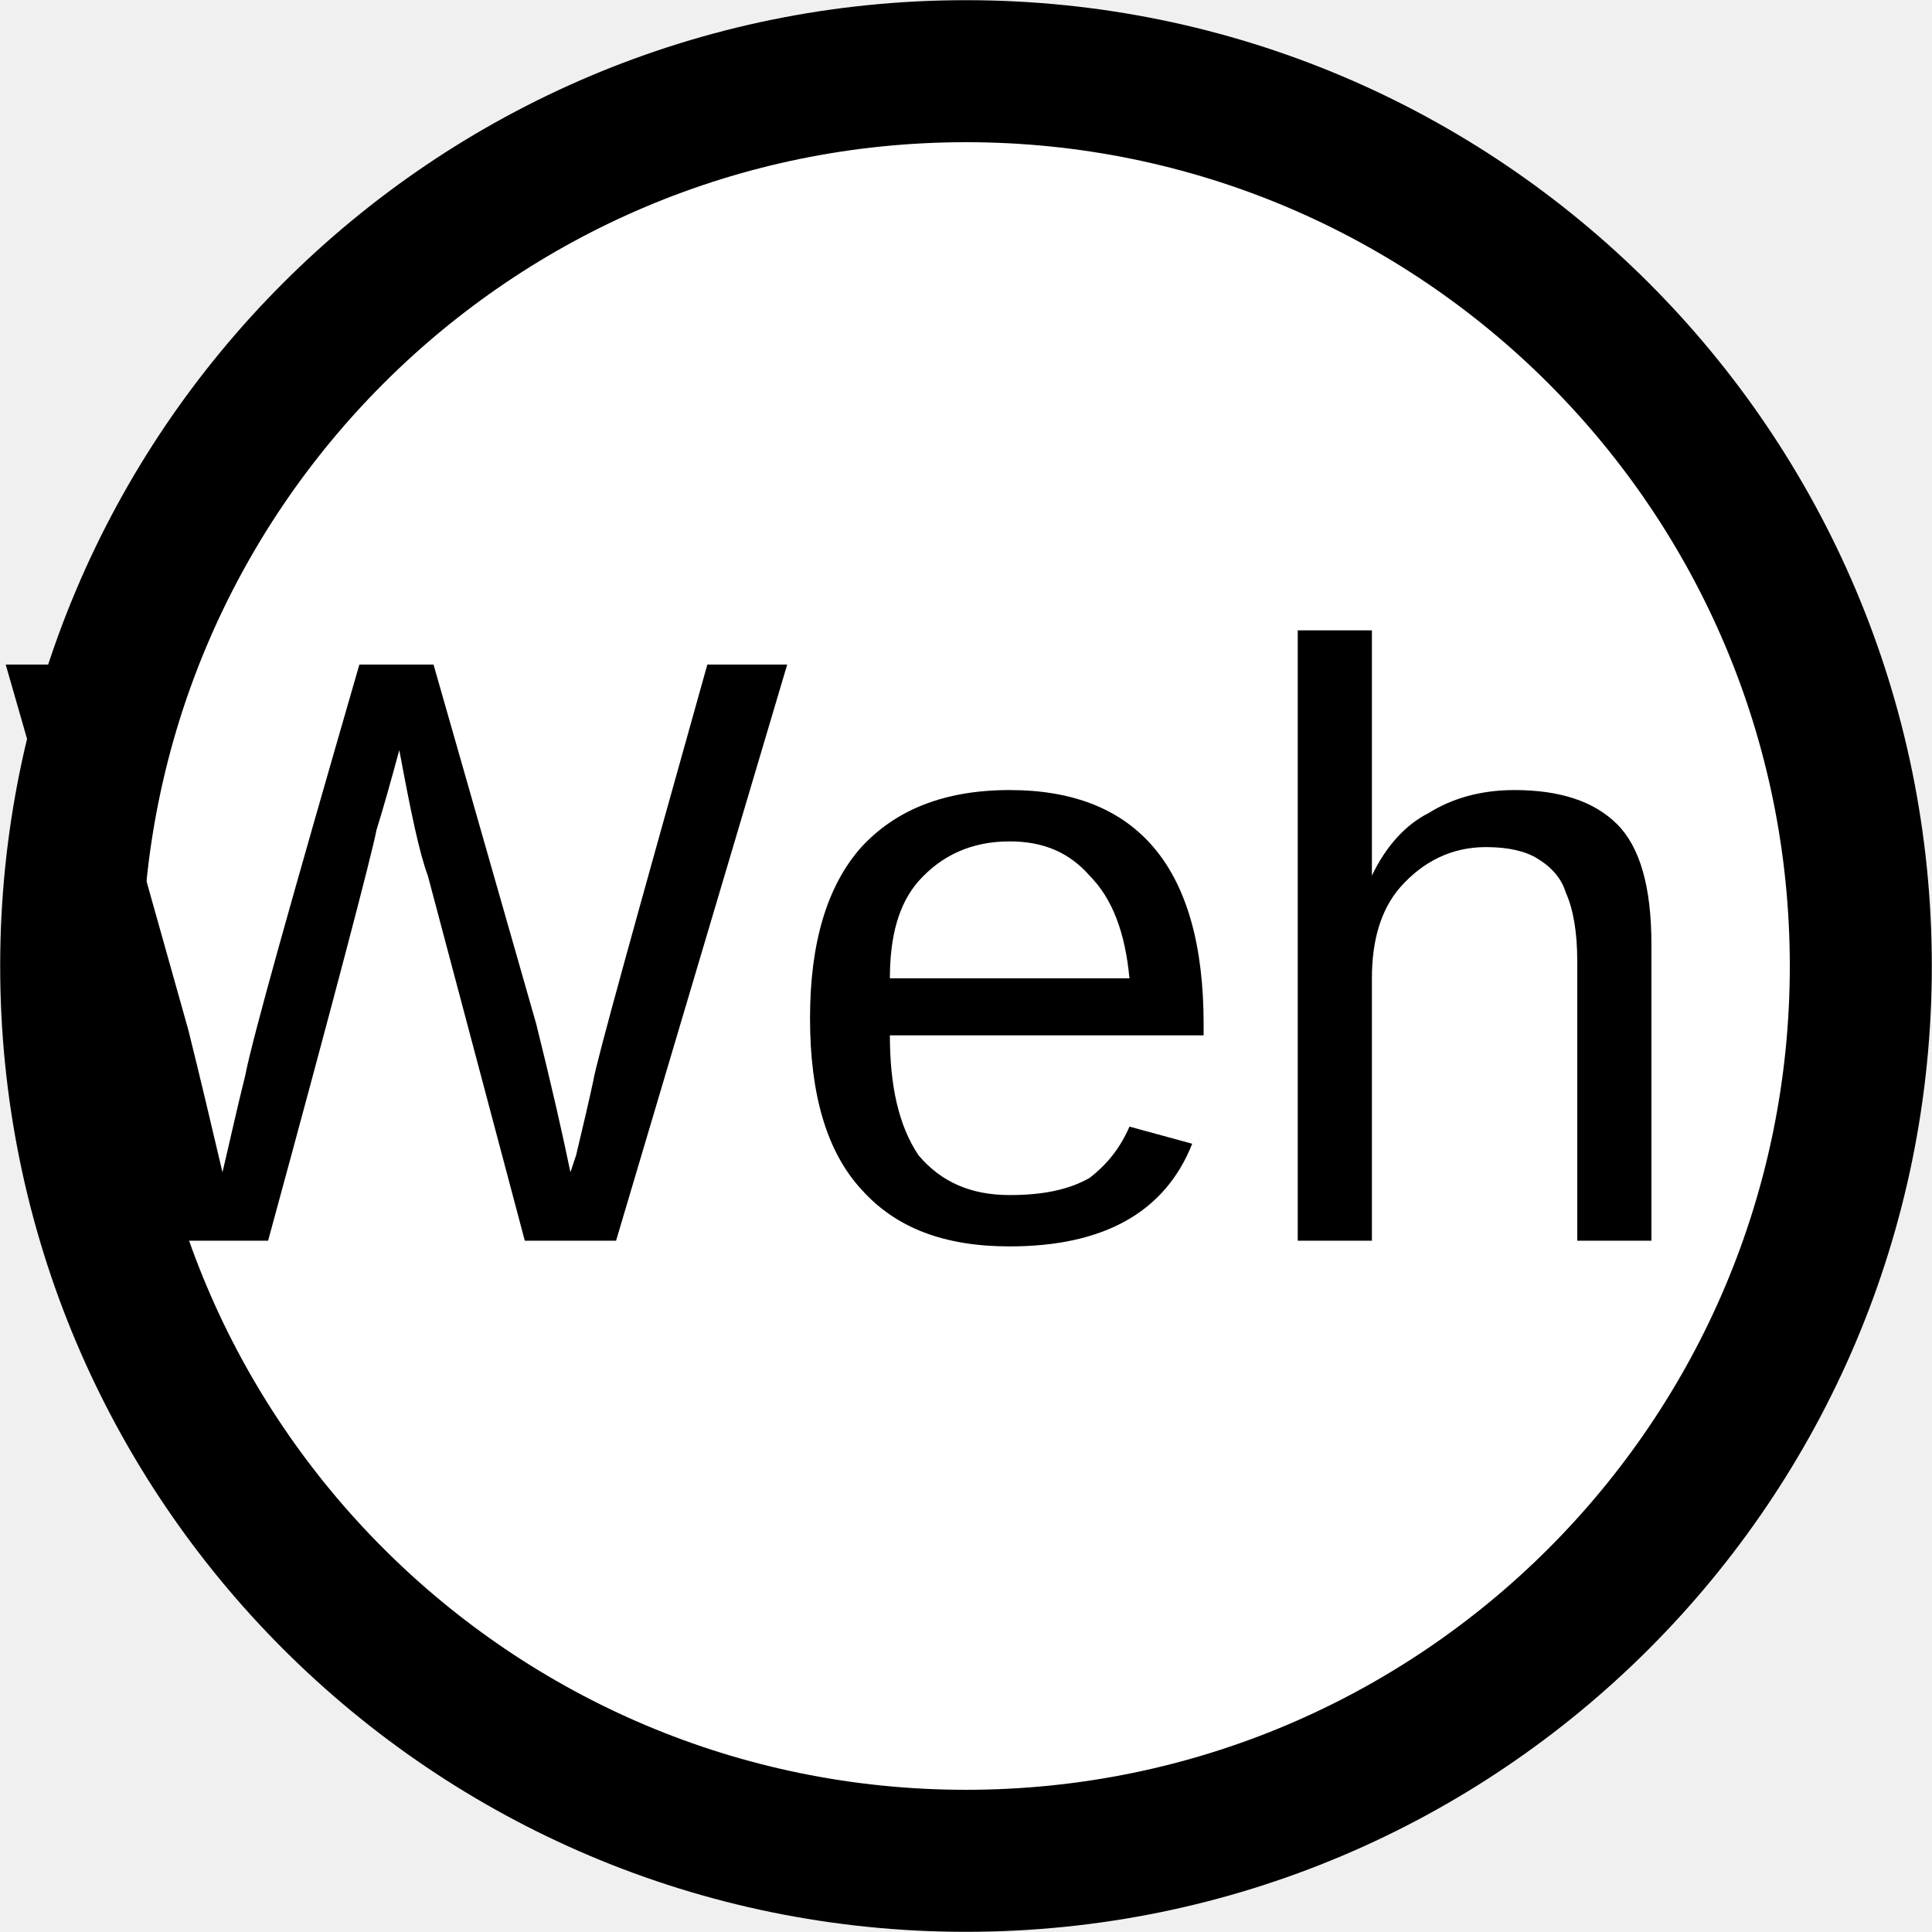
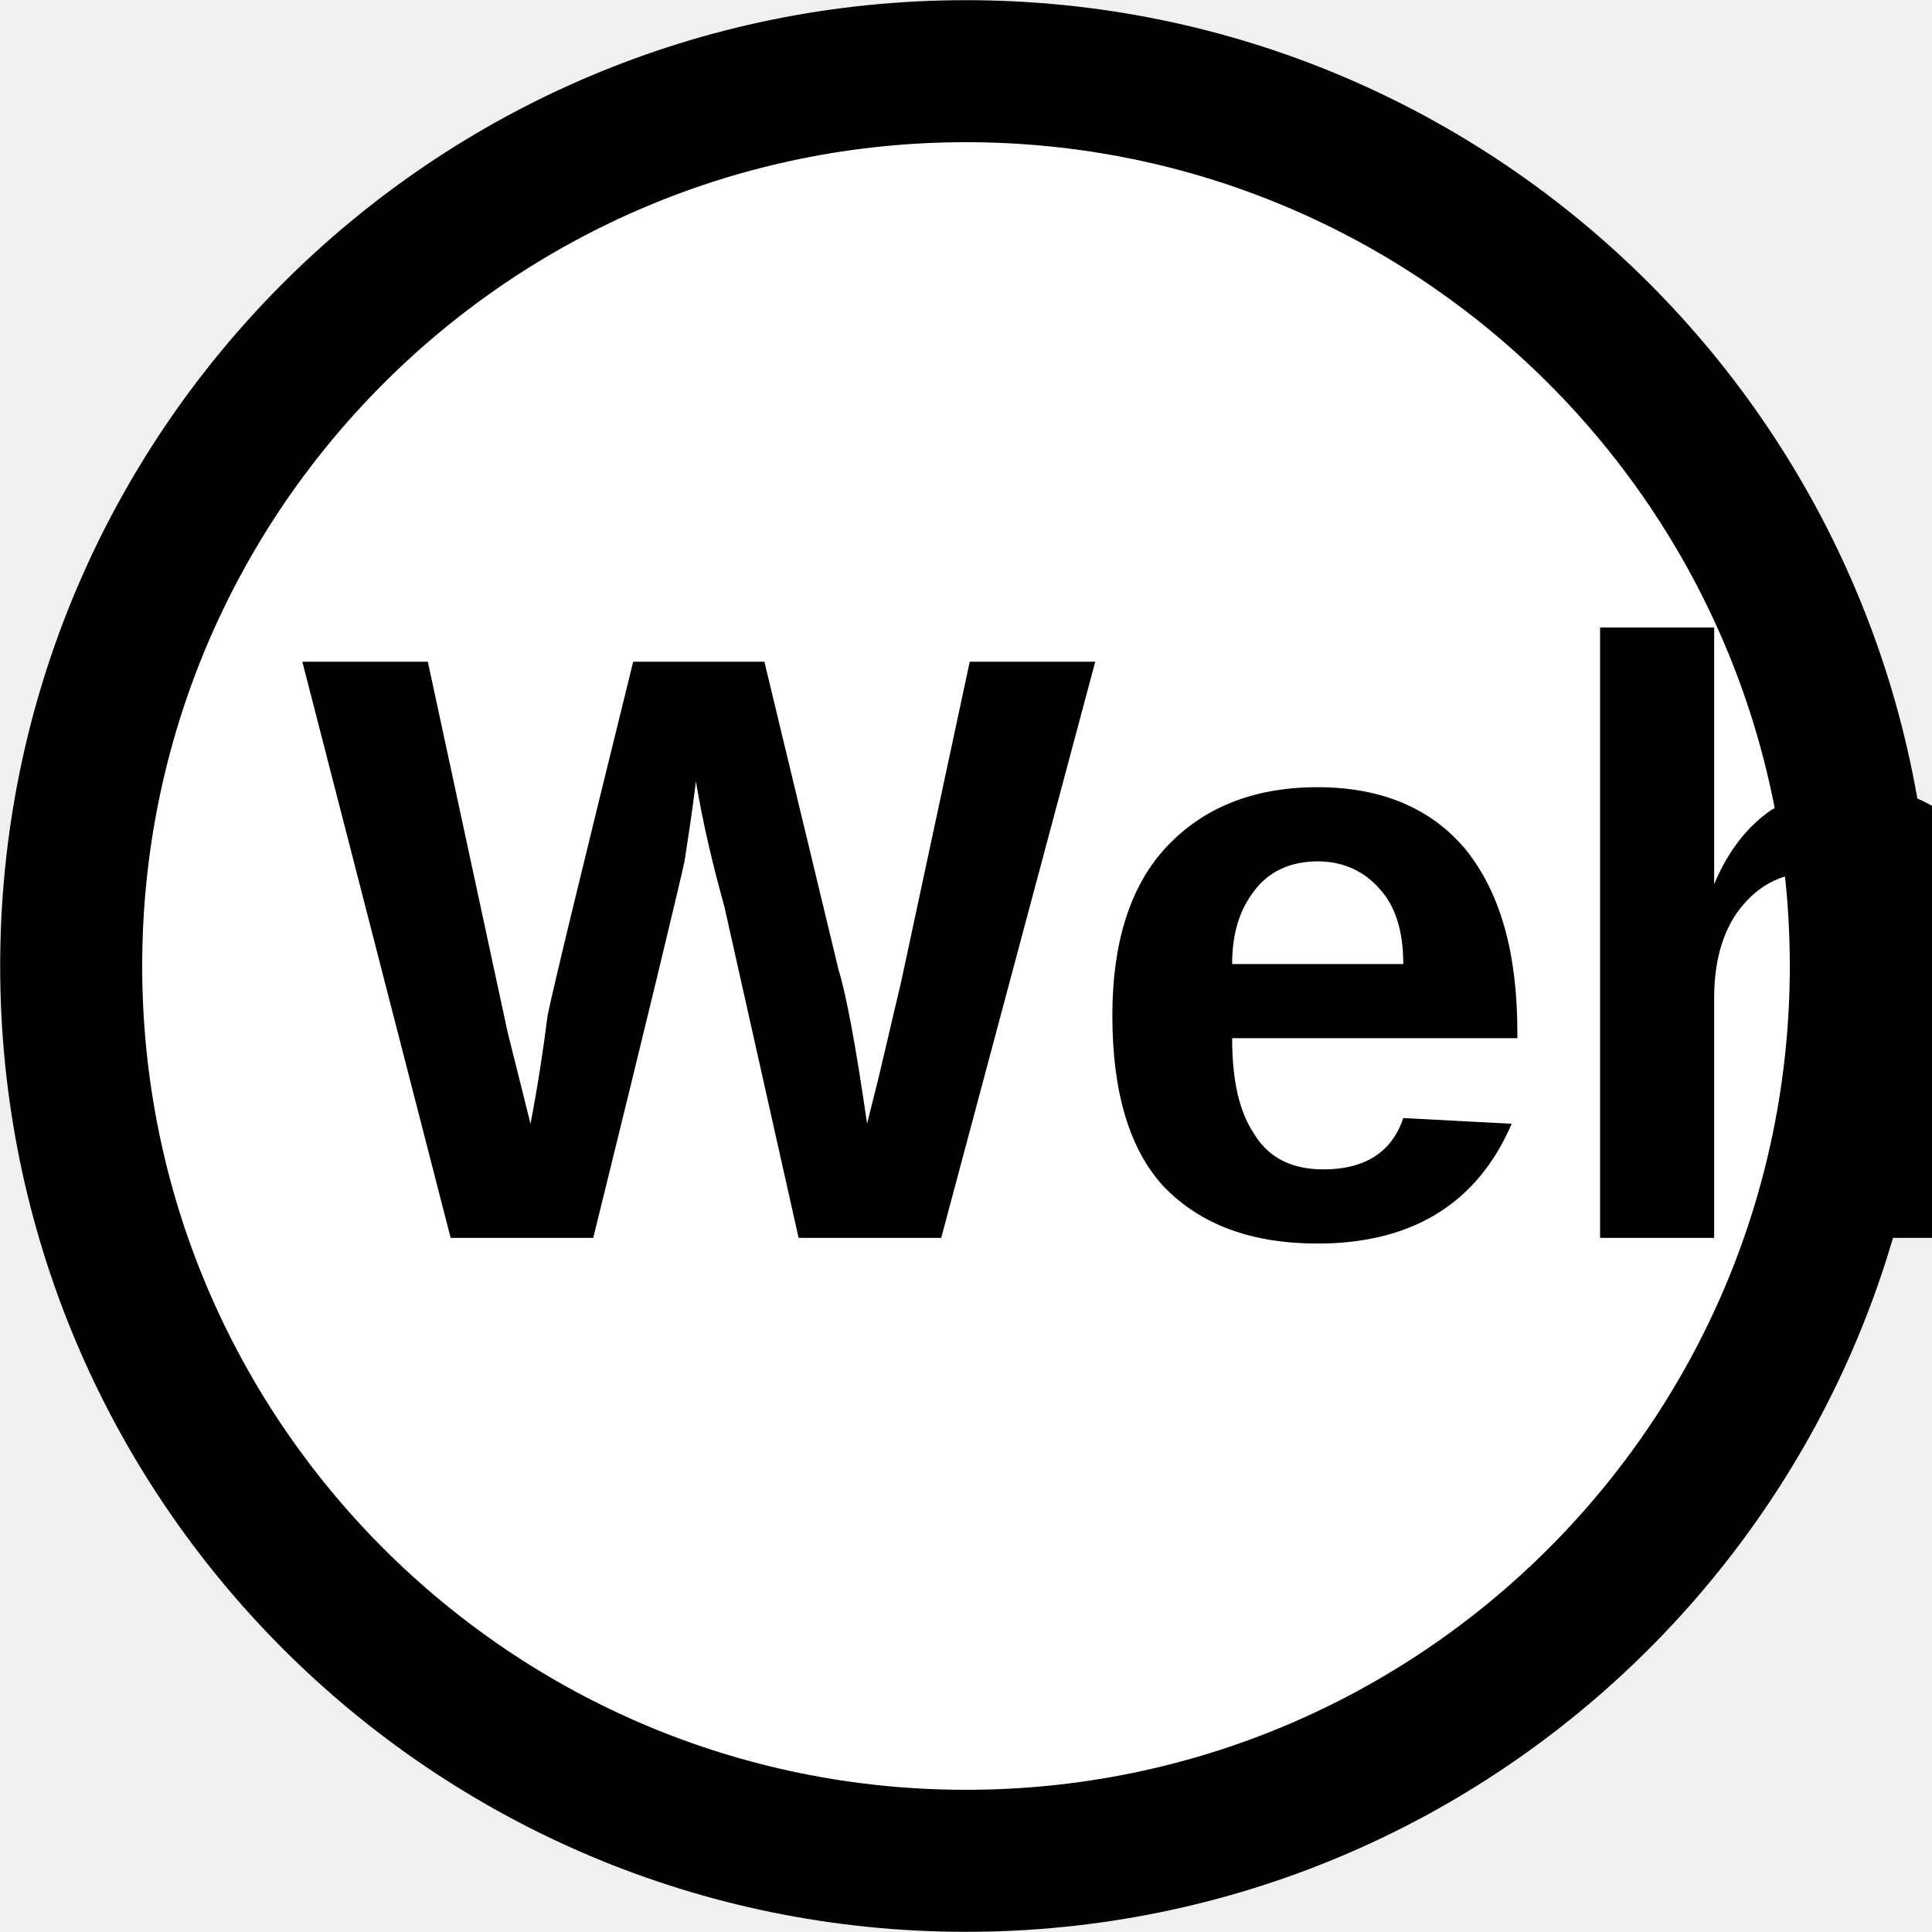
<svg xmlns="http://www.w3.org/2000/svg" width="20" height="20" version="1.1" viewBox="0 0 5.292 5.292">
  <g>
    <ellipse cx="2.646" cy="2.646" rx="2.451" ry="2.451" style="fill:#fff;stroke-width:.389;stroke:#000" />
-     <text x="0" y="3.4" style="fill:#000000;    font-family:Arial;    font-size:2.293px;    font-variant-caps:normal;    font-variant-east-asian:    normal;font-variant-ligatures:    normal;font-variant-numeric:normal;    stroke-width:.195" xml:space="preserve">
-       <tspan x="0" y="3.4">Weh</tspan>
+     <text x="0.827" y="3.39" style="fill:#000000;    font-family:Arial;    font-size:2.293px;    font-variant-caps:normal;    font-variant-east-asian:    normal;font-variant-ligatures:    normal;font-variant-numeric:normal;    font-weight: bold;    stroke-width:.195" xml:space="preserve">
+       <tspan x="0.827" y="3.39">Weh</tspan>
    </text>
  </g>
</svg>
